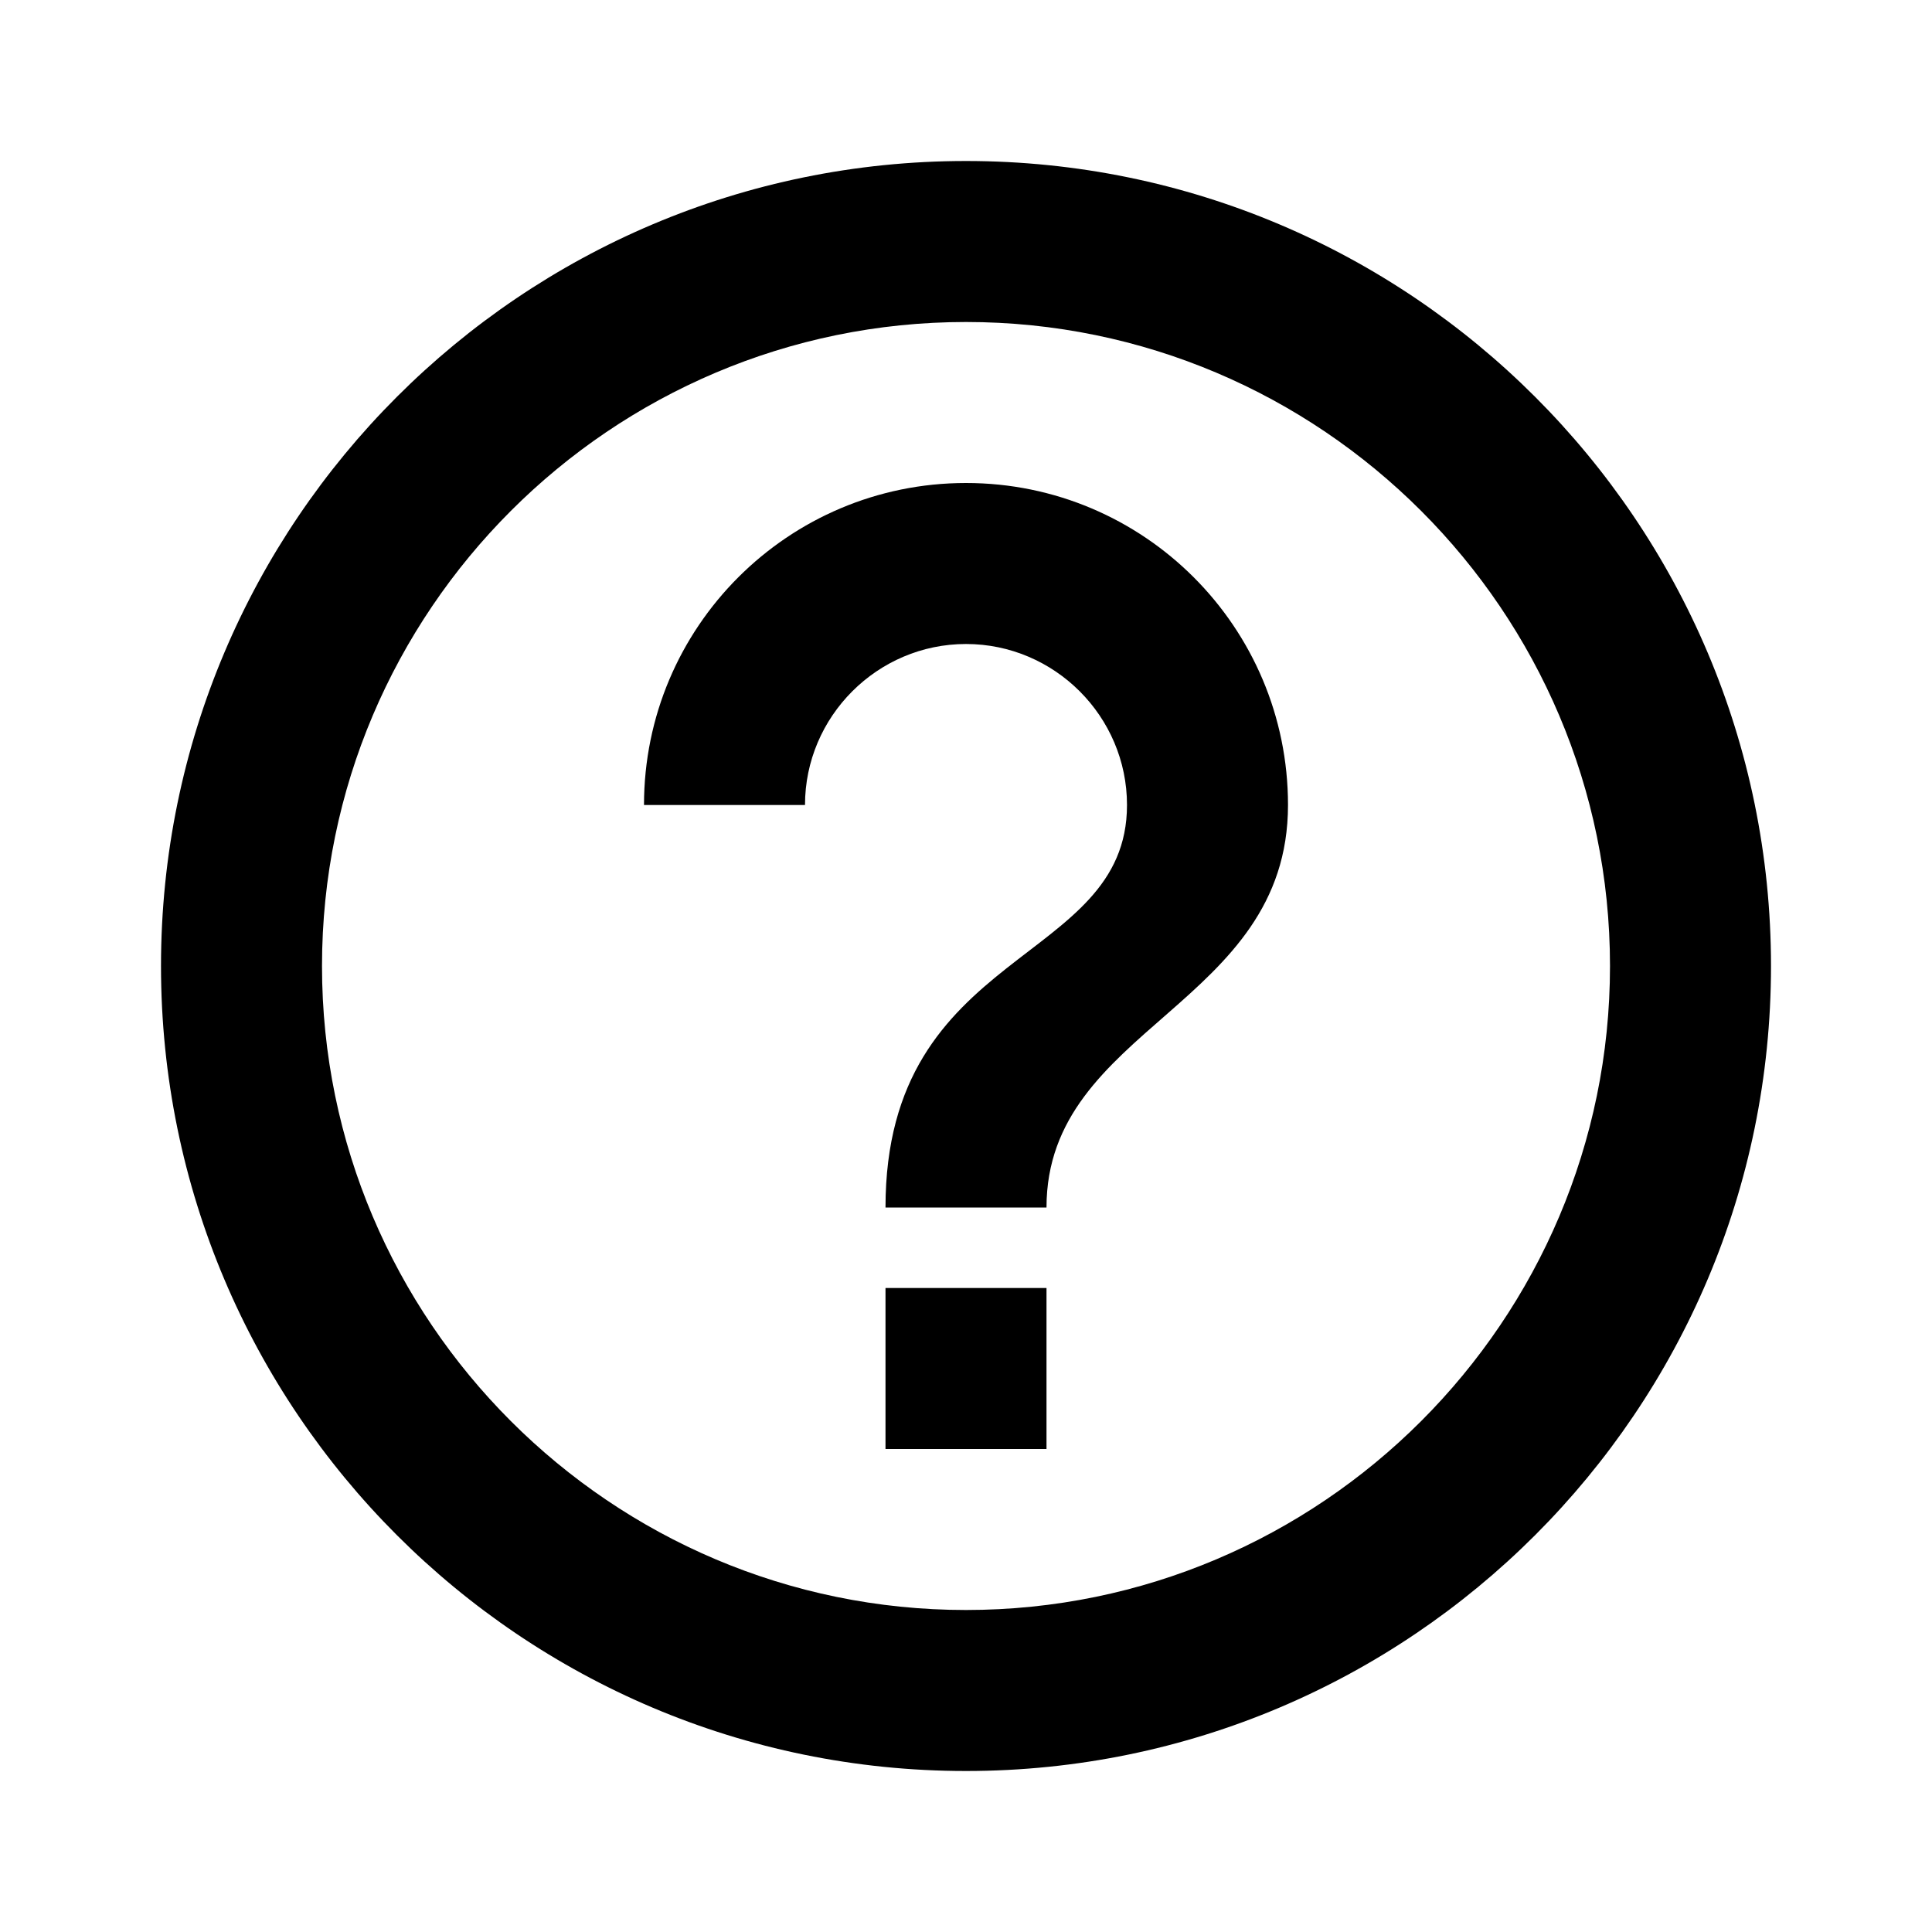
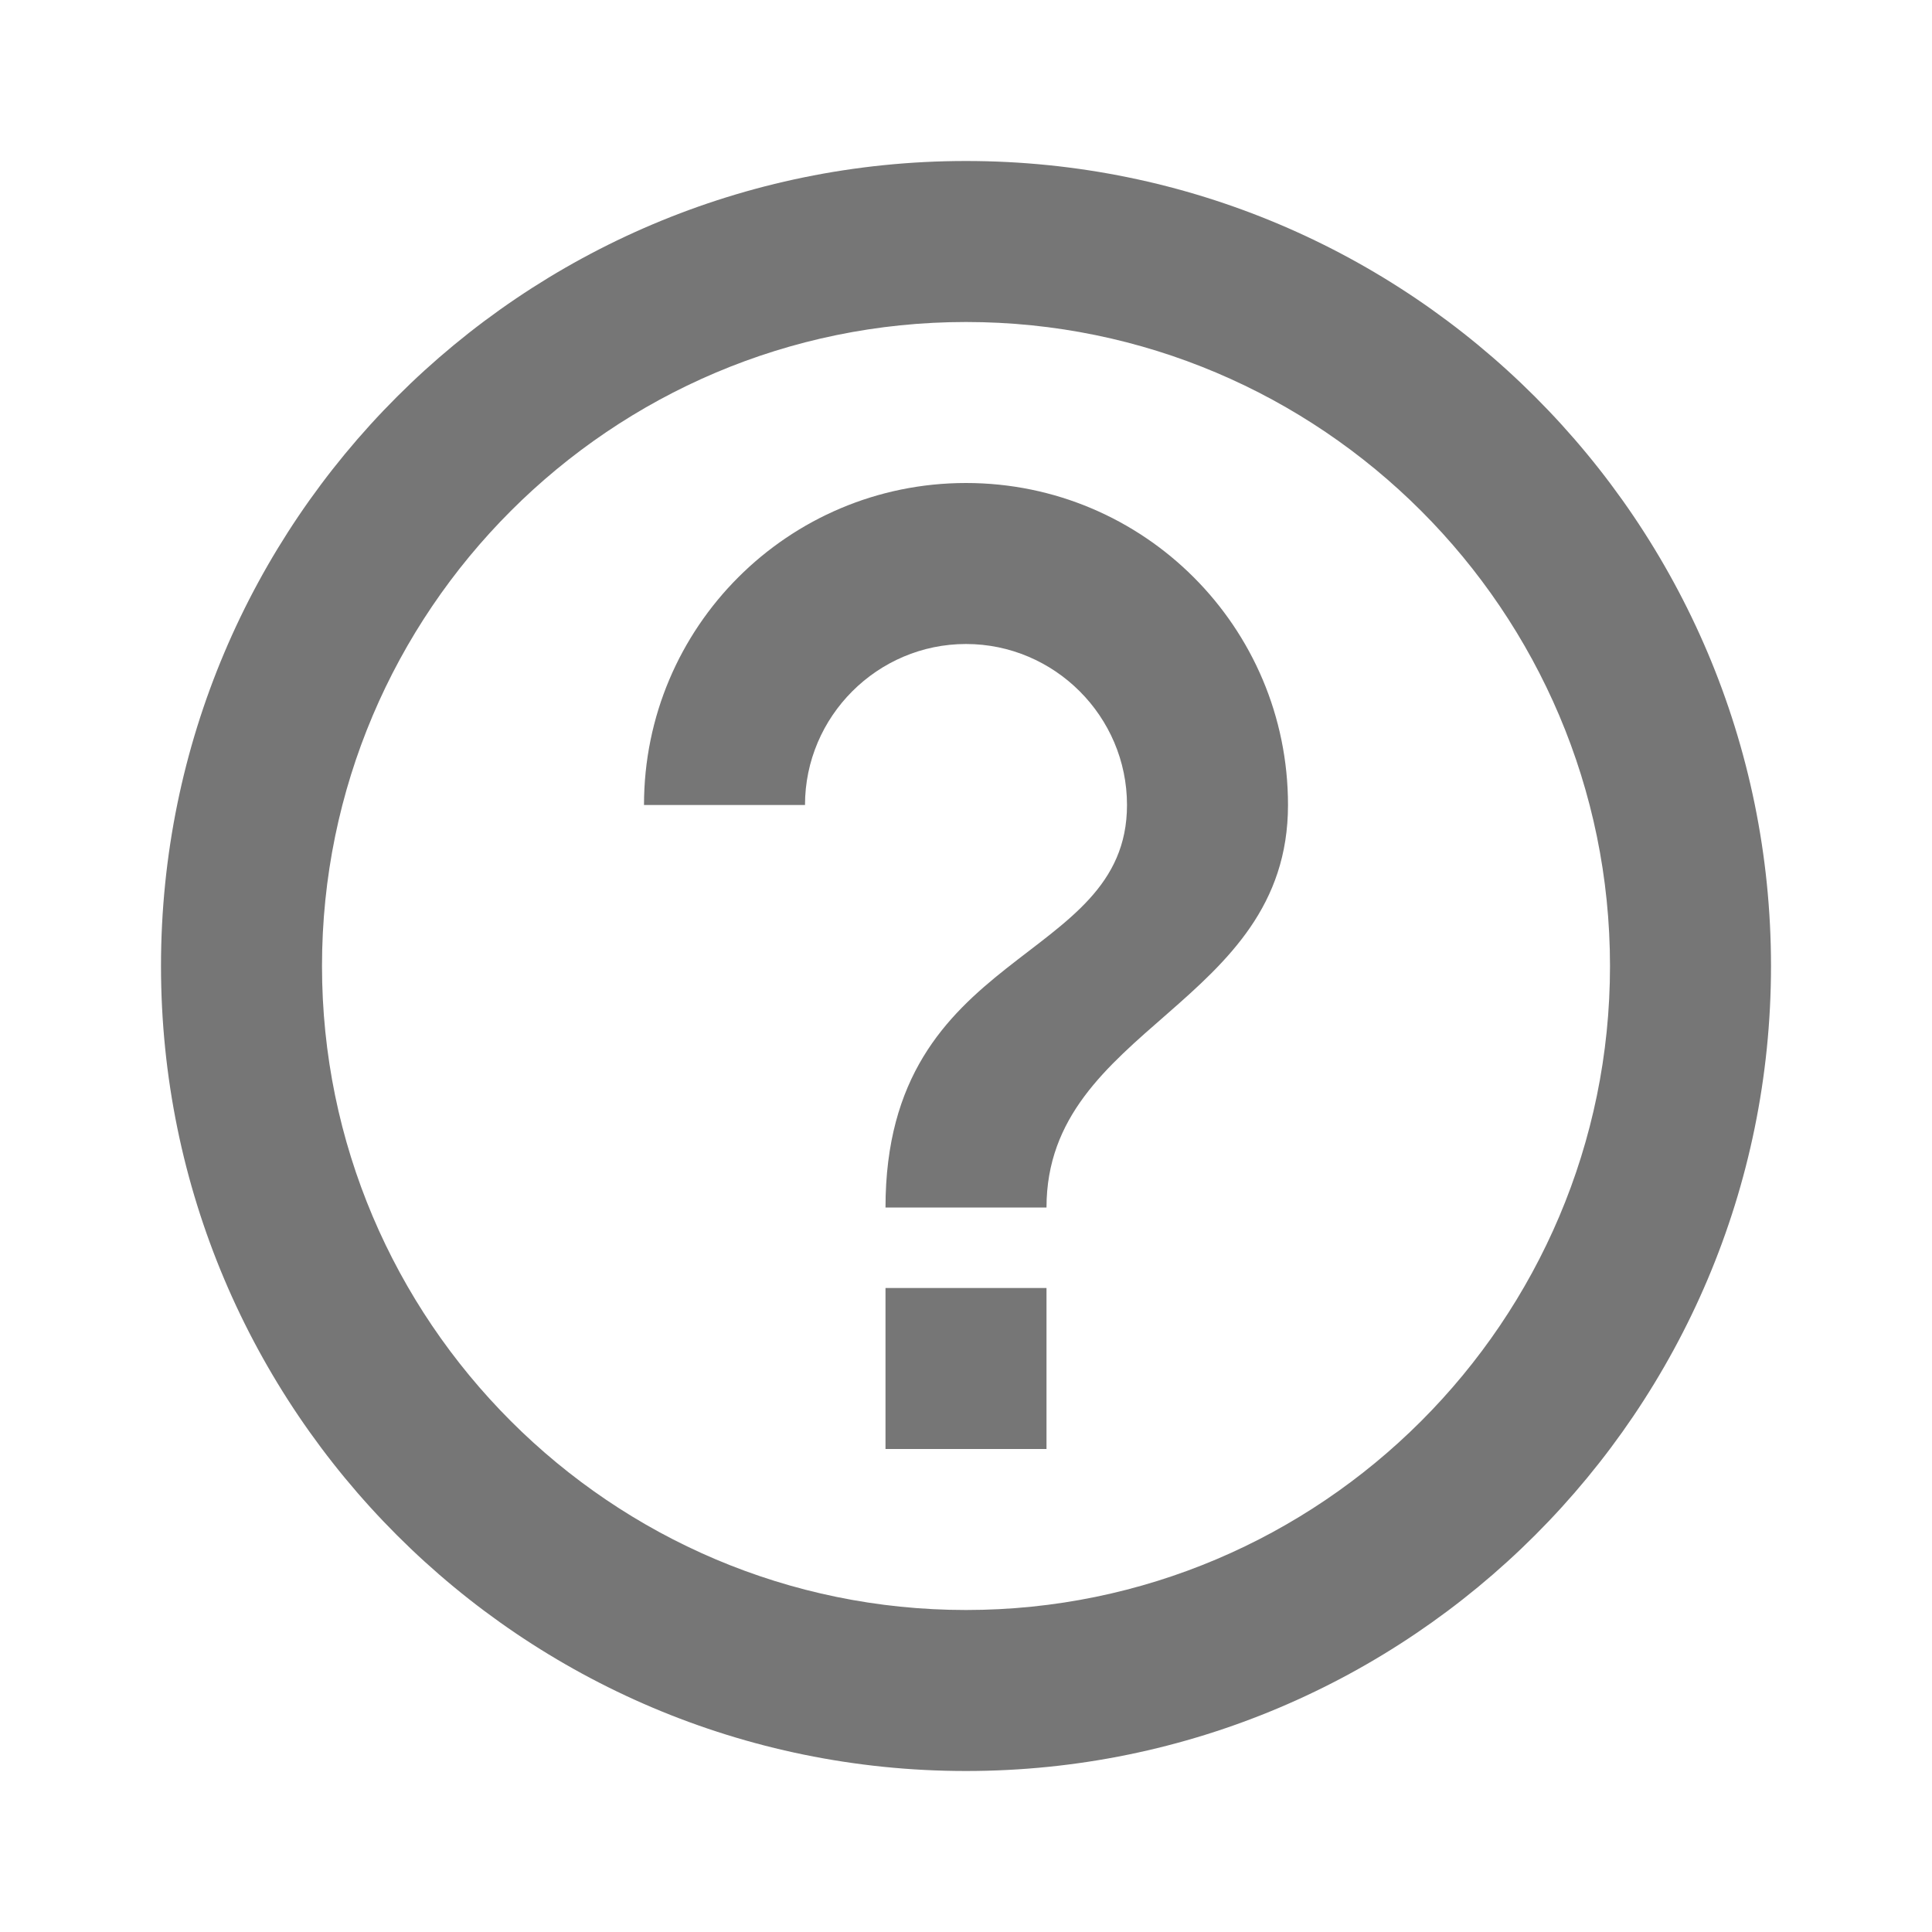
- <svg xmlns="http://www.w3.org/2000/svg" height="24px" viewBox="0 0 24 24" width="24px" fill="#000000">
+ <svg xmlns="http://www.w3.org/2000/svg" height="24px" viewBox="0 0 24 24" width="24px" fill="#767676">
  <path d="M0 0h24v24H0V0z" fill="none" />
  <path d="M11 18h2v-2h-2v2zm1-16C6.48 2 2 6.48 2 12s4.48 10 10 10 10-4.48 10-10S17.52 2 12 2zm0 18c-4.41 0-8-3.59-8-8s3.59-8 8-8 8 3.59 8 8-3.59 8-8 8zm0-14c-2.21 0-4 1.79-4 4h2c0-1.1.9-2 2-2s2 .9 2 2c0 2-3 1.75-3 5h2c0-2.25 3-2.5 3-5 0-2.21-1.79-4-4-4z" />
</svg>
